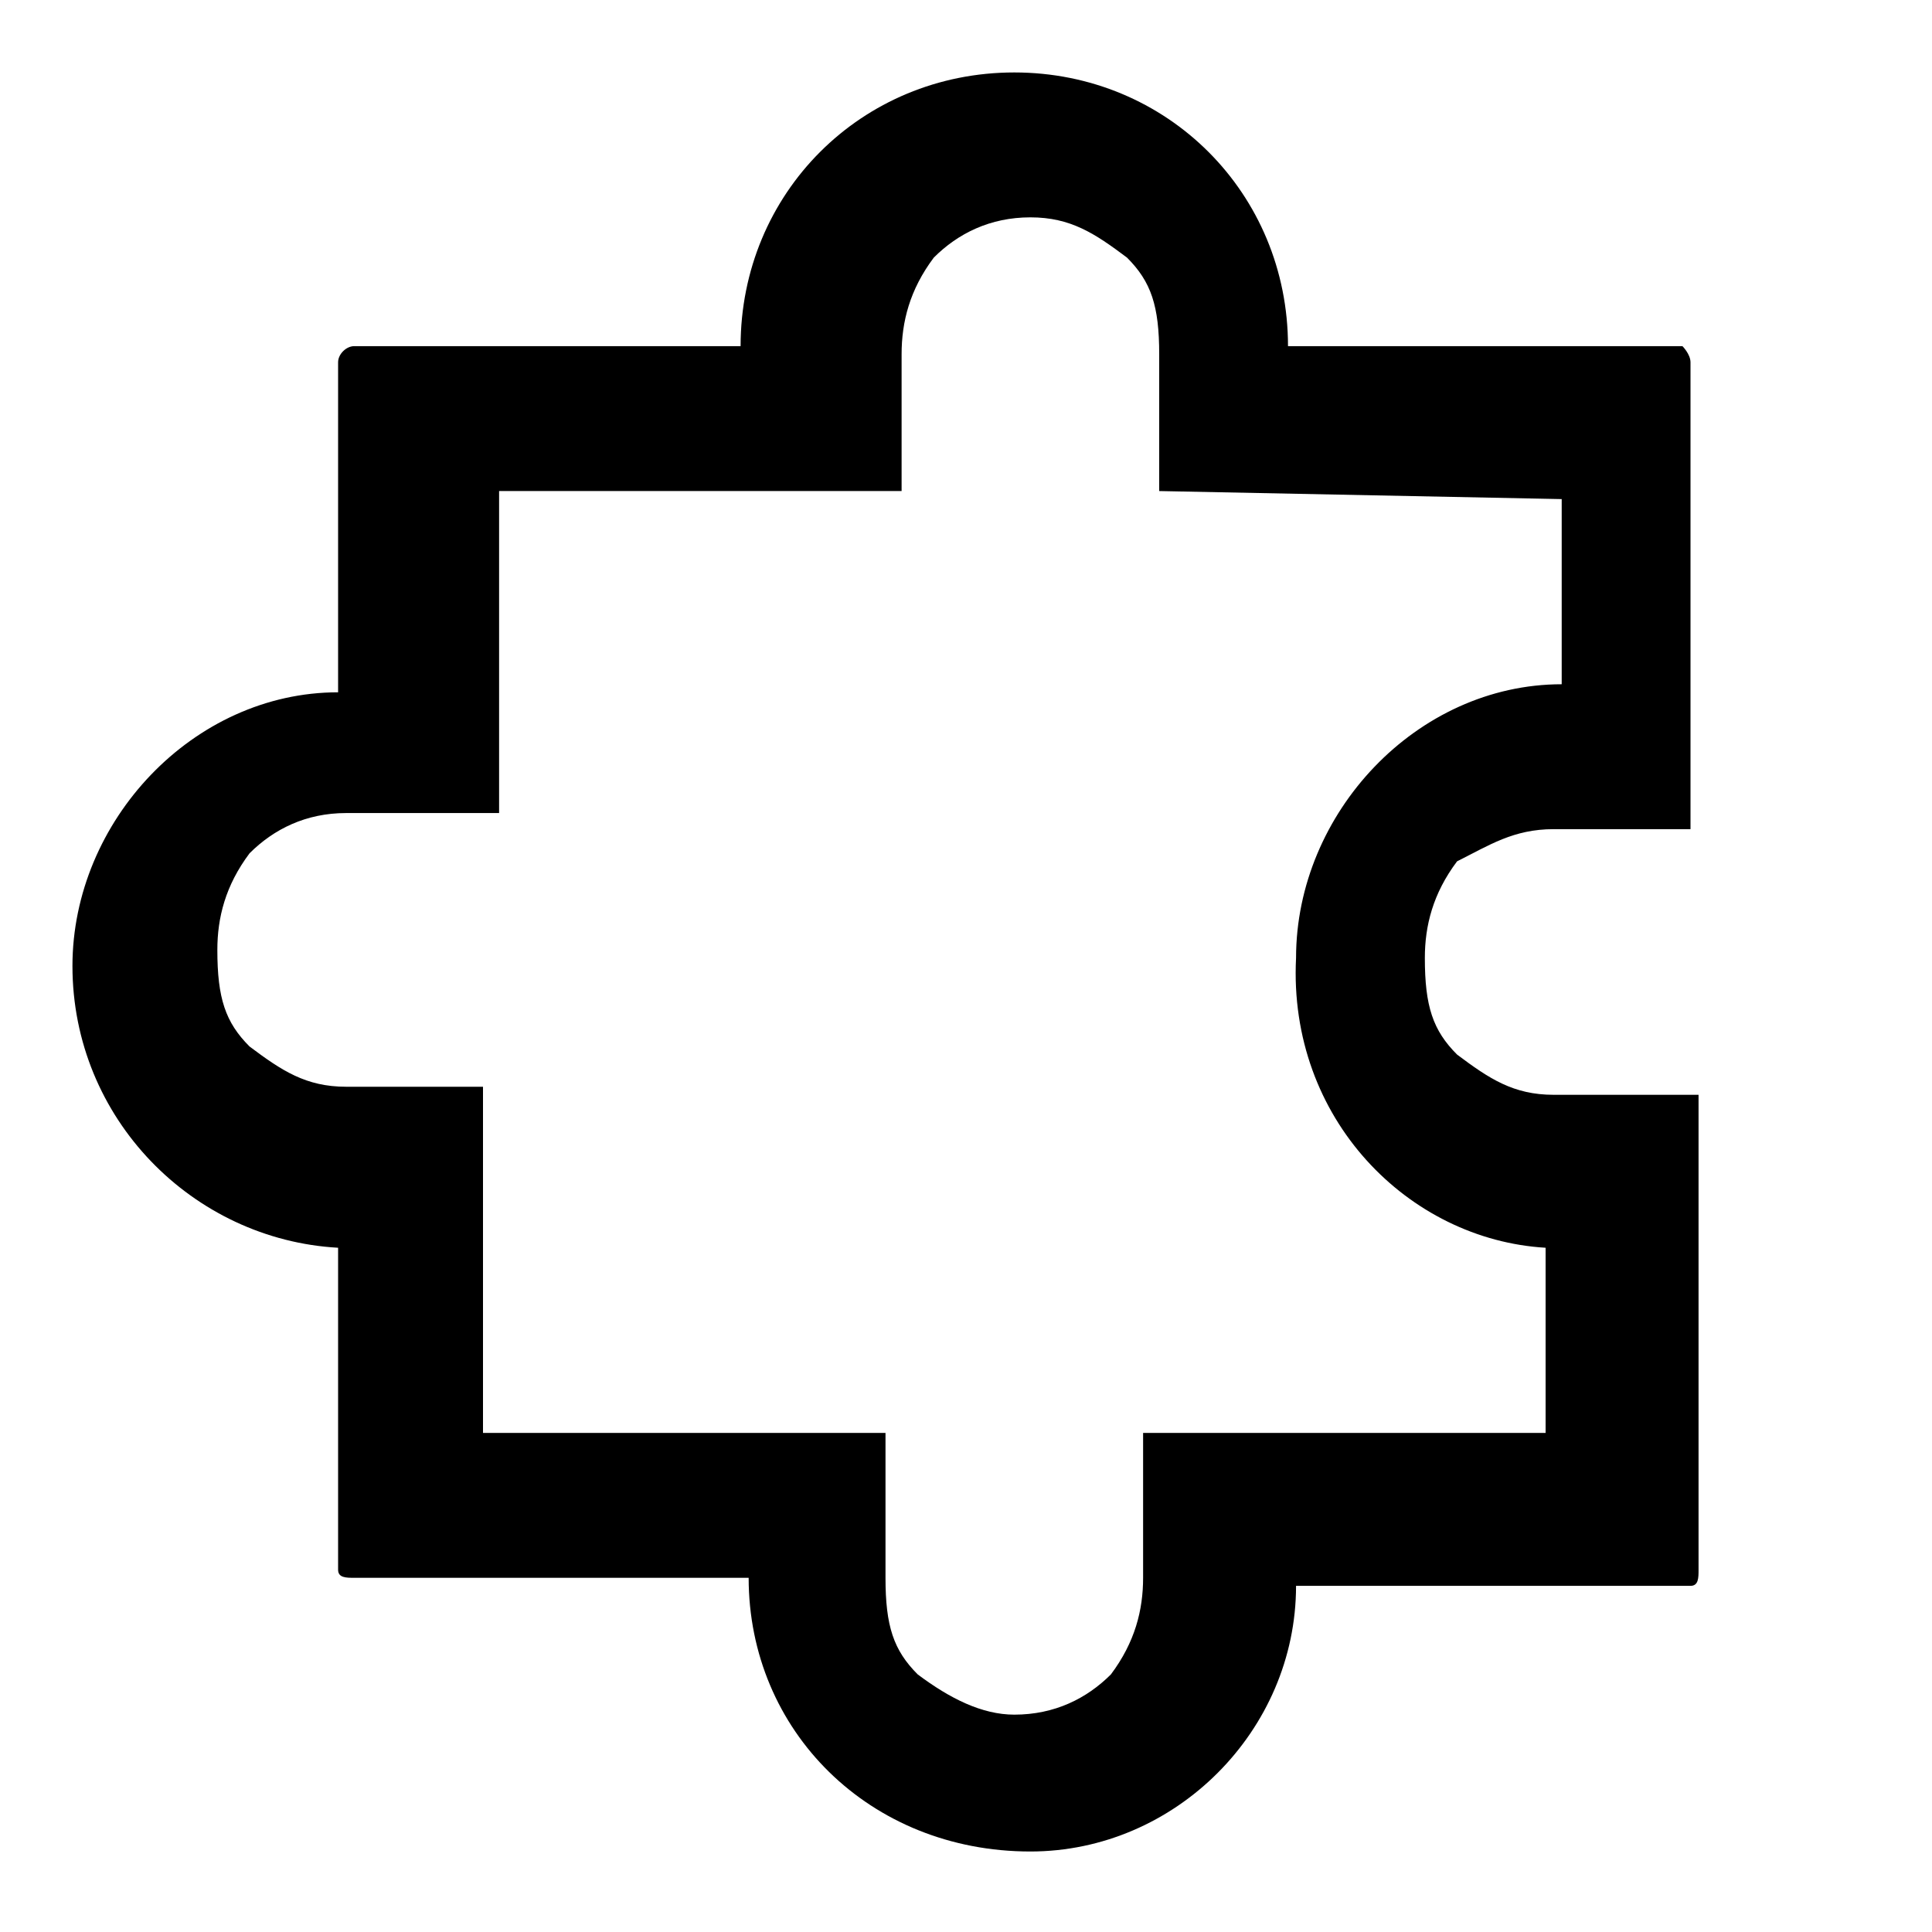
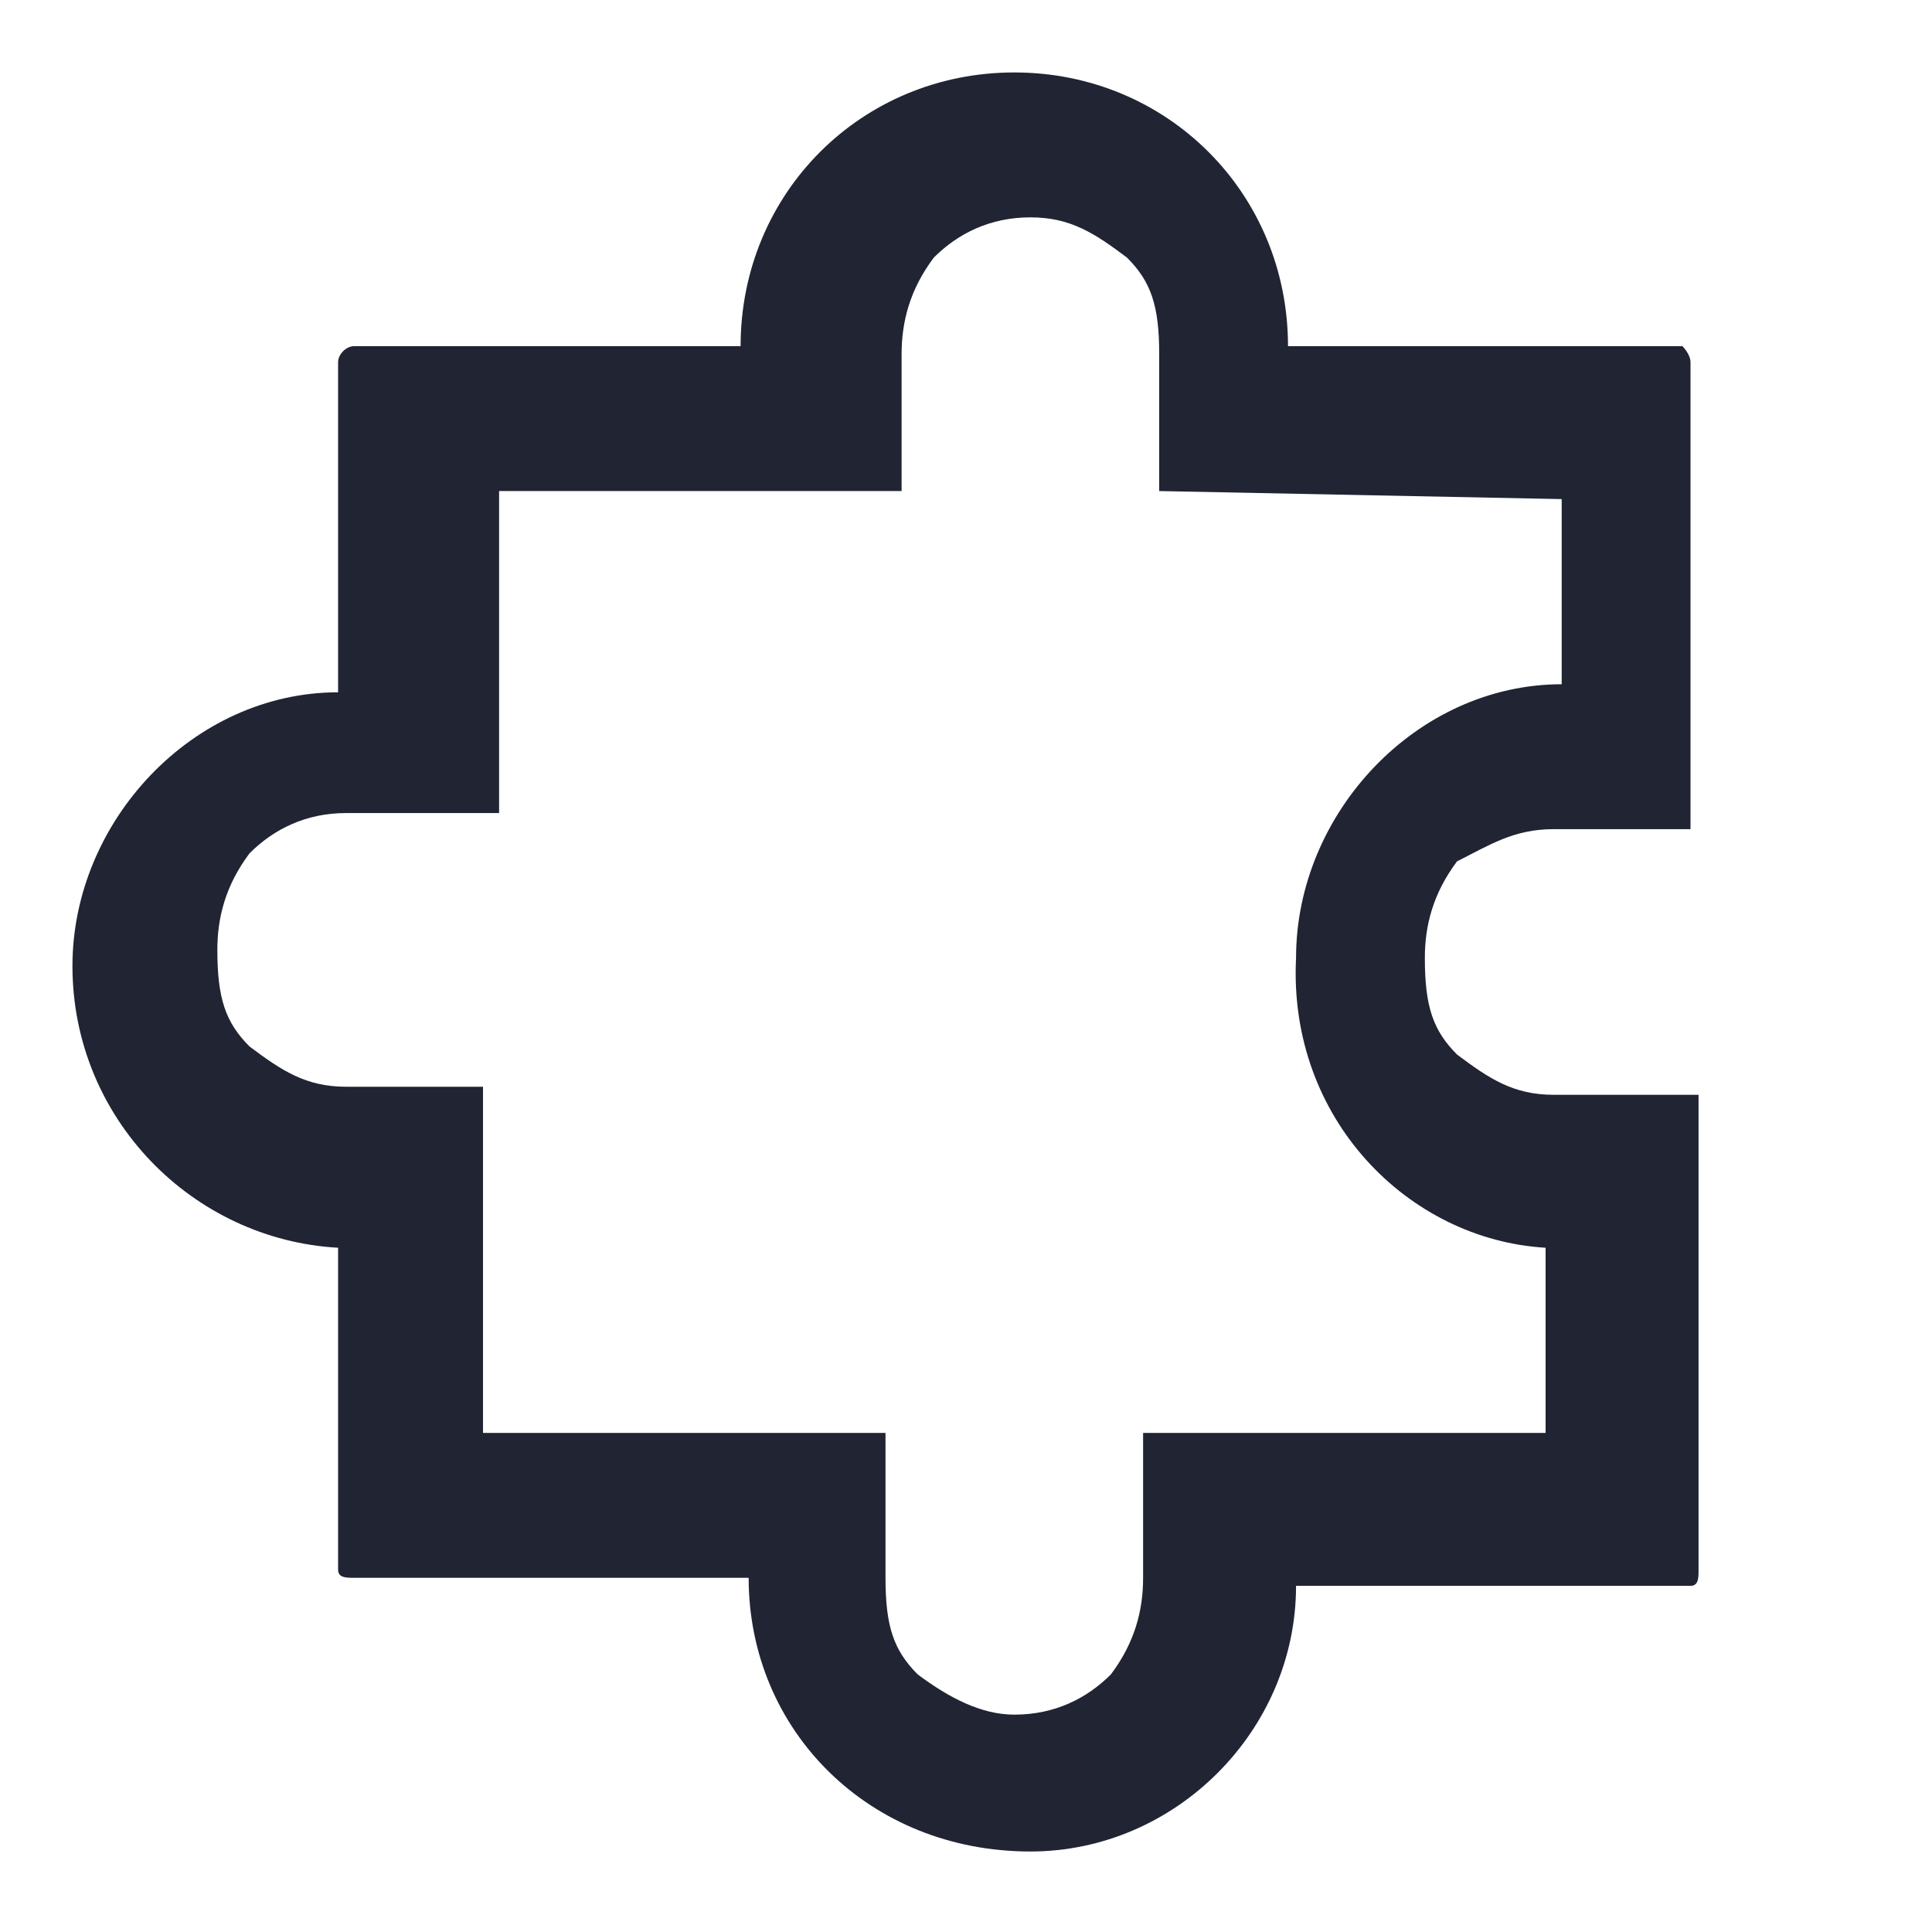
<svg xmlns="http://www.w3.org/2000/svg" version="1.1" id="Layer_1" x="0px" y="0px" viewBox="0 0 24 24" style="enable-background:new 0 0 24 24;" xml:space="preserve">
-   <path d="M19.3,10.3H21V4.5c0-0.1-0.1-0.2-0.1-0.2l0,0H16c0-1.9-1.5-3.4-3.4-3.4c-1.9,0-3.4,1.5-3.4,3.4H4.4c-0.1,0-0.2,0.1-0.2,0.2  v4.1c-1.8,0-3.3,1.6-3.3,3.4c0,1.9,1.5,3.4,3.3,3.5v4c0,0.1,0.1,0.1,0.2,0.1h4.9c0,1.9,1.5,3.4,3.5,3.4c1.8,0,3.3-1.5,3.3-3.3h4.9  c0.1,0,0.1-0.1,0.1-0.2v-5.9h-1.8c-0.5,0-0.8-0.2-1.2-0.5c-0.3-0.3-0.4-0.6-0.4-1.2c0-0.4,0.1-0.8,0.4-1.2  C18.5,10.5,18.8,10.3,19.3,10.3z M19.2,15.5v2.3h-5v1.8c0,0.4-0.1,0.8-0.4,1.2c-0.3,0.3-0.7,0.5-1.2,0.5c-0.4,0-0.8-0.2-1.2-0.5  c-0.3-0.3-0.4-0.6-0.4-1.2v-1.8h-5v-4.3H4.3c-0.5,0-0.8-0.2-1.2-0.5c-0.3-0.3-0.4-0.6-0.4-1.2c0-0.4,0.1-0.8,0.4-1.2  c0.3-0.3,0.7-0.5,1.2-0.5h1.9v-4h5V4.4c0-0.4,0.1-0.8,0.4-1.2c0.3-0.3,0.7-0.5,1.2-0.5c0.5,0,0.8,0.2,1.2,0.5  c0.3,0.3,0.4,0.6,0.4,1.2v1.7l5,0.1v2.3c-1.8,0-3.3,1.6-3.3,3.4C16,13.9,17.5,15.4,19.2,15.5z" />
+   <style type="text/css">
+ 	.st0{fill:#202433;}
+ </style>
+   <path class="st0" d="M19.3,10.3H21V4.5c0-0.1-0.1-0.2-0.1-0.2l0,0H16c0-1.9-1.5-3.4-3.4-3.4S9.2,2.4,9.2,4.3H4.4  c-0.1,0-0.2,0.1-0.2,0.2v4.1c-1.8,0-3.3,1.6-3.3,3.4c0,1.9,1.5,3.4,3.3,3.5v4c0,0.1,0.1,0.1,0.2,0.1h4.9c0,1.9,1.5,3.4,3.5,3.4  c1.8,0,3.3-1.5,3.3-3.3H21c0.1,0,0.1-0.1,0.1-0.2v-5.9h-1.8c-0.5,0-0.8-0.2-1.2-0.5c-0.3-0.3-0.4-0.6-0.4-1.2c0-0.4,0.1-0.8,0.4-1.2  C18.5,10.5,18.8,10.3,19.3,10.3z M19.2,15.5v2.3h-5v1.8c0,0.4-0.1,0.8-0.4,1.2c-0.3,0.3-0.7,0.5-1.2,0.5c-0.4,0-0.8-0.2-1.2-0.5  c-0.3-0.3-0.4-0.6-0.4-1.2v-1.8H6v-4.3H4.3c-0.5,0-0.8-0.2-1.2-0.5c-0.3-0.3-0.4-0.6-0.4-1.2c0-0.4,0.1-0.8,0.4-1.2  c0.3-0.3,0.7-0.5,1.2-0.5h1.9v-4h5V4.4c0-0.4,0.1-0.8,0.4-1.2c0.3-0.3,0.7-0.5,1.2-0.5s0.8,0.2,1.2,0.5c0.3,0.3,0.4,0.6,0.4,1.2v1.7  l5,0.1v2.3c-1.8,0-3.3,1.6-3.3,3.4C16,13.9,17.5,15.4,19.2,15.5z" />
</svg>
